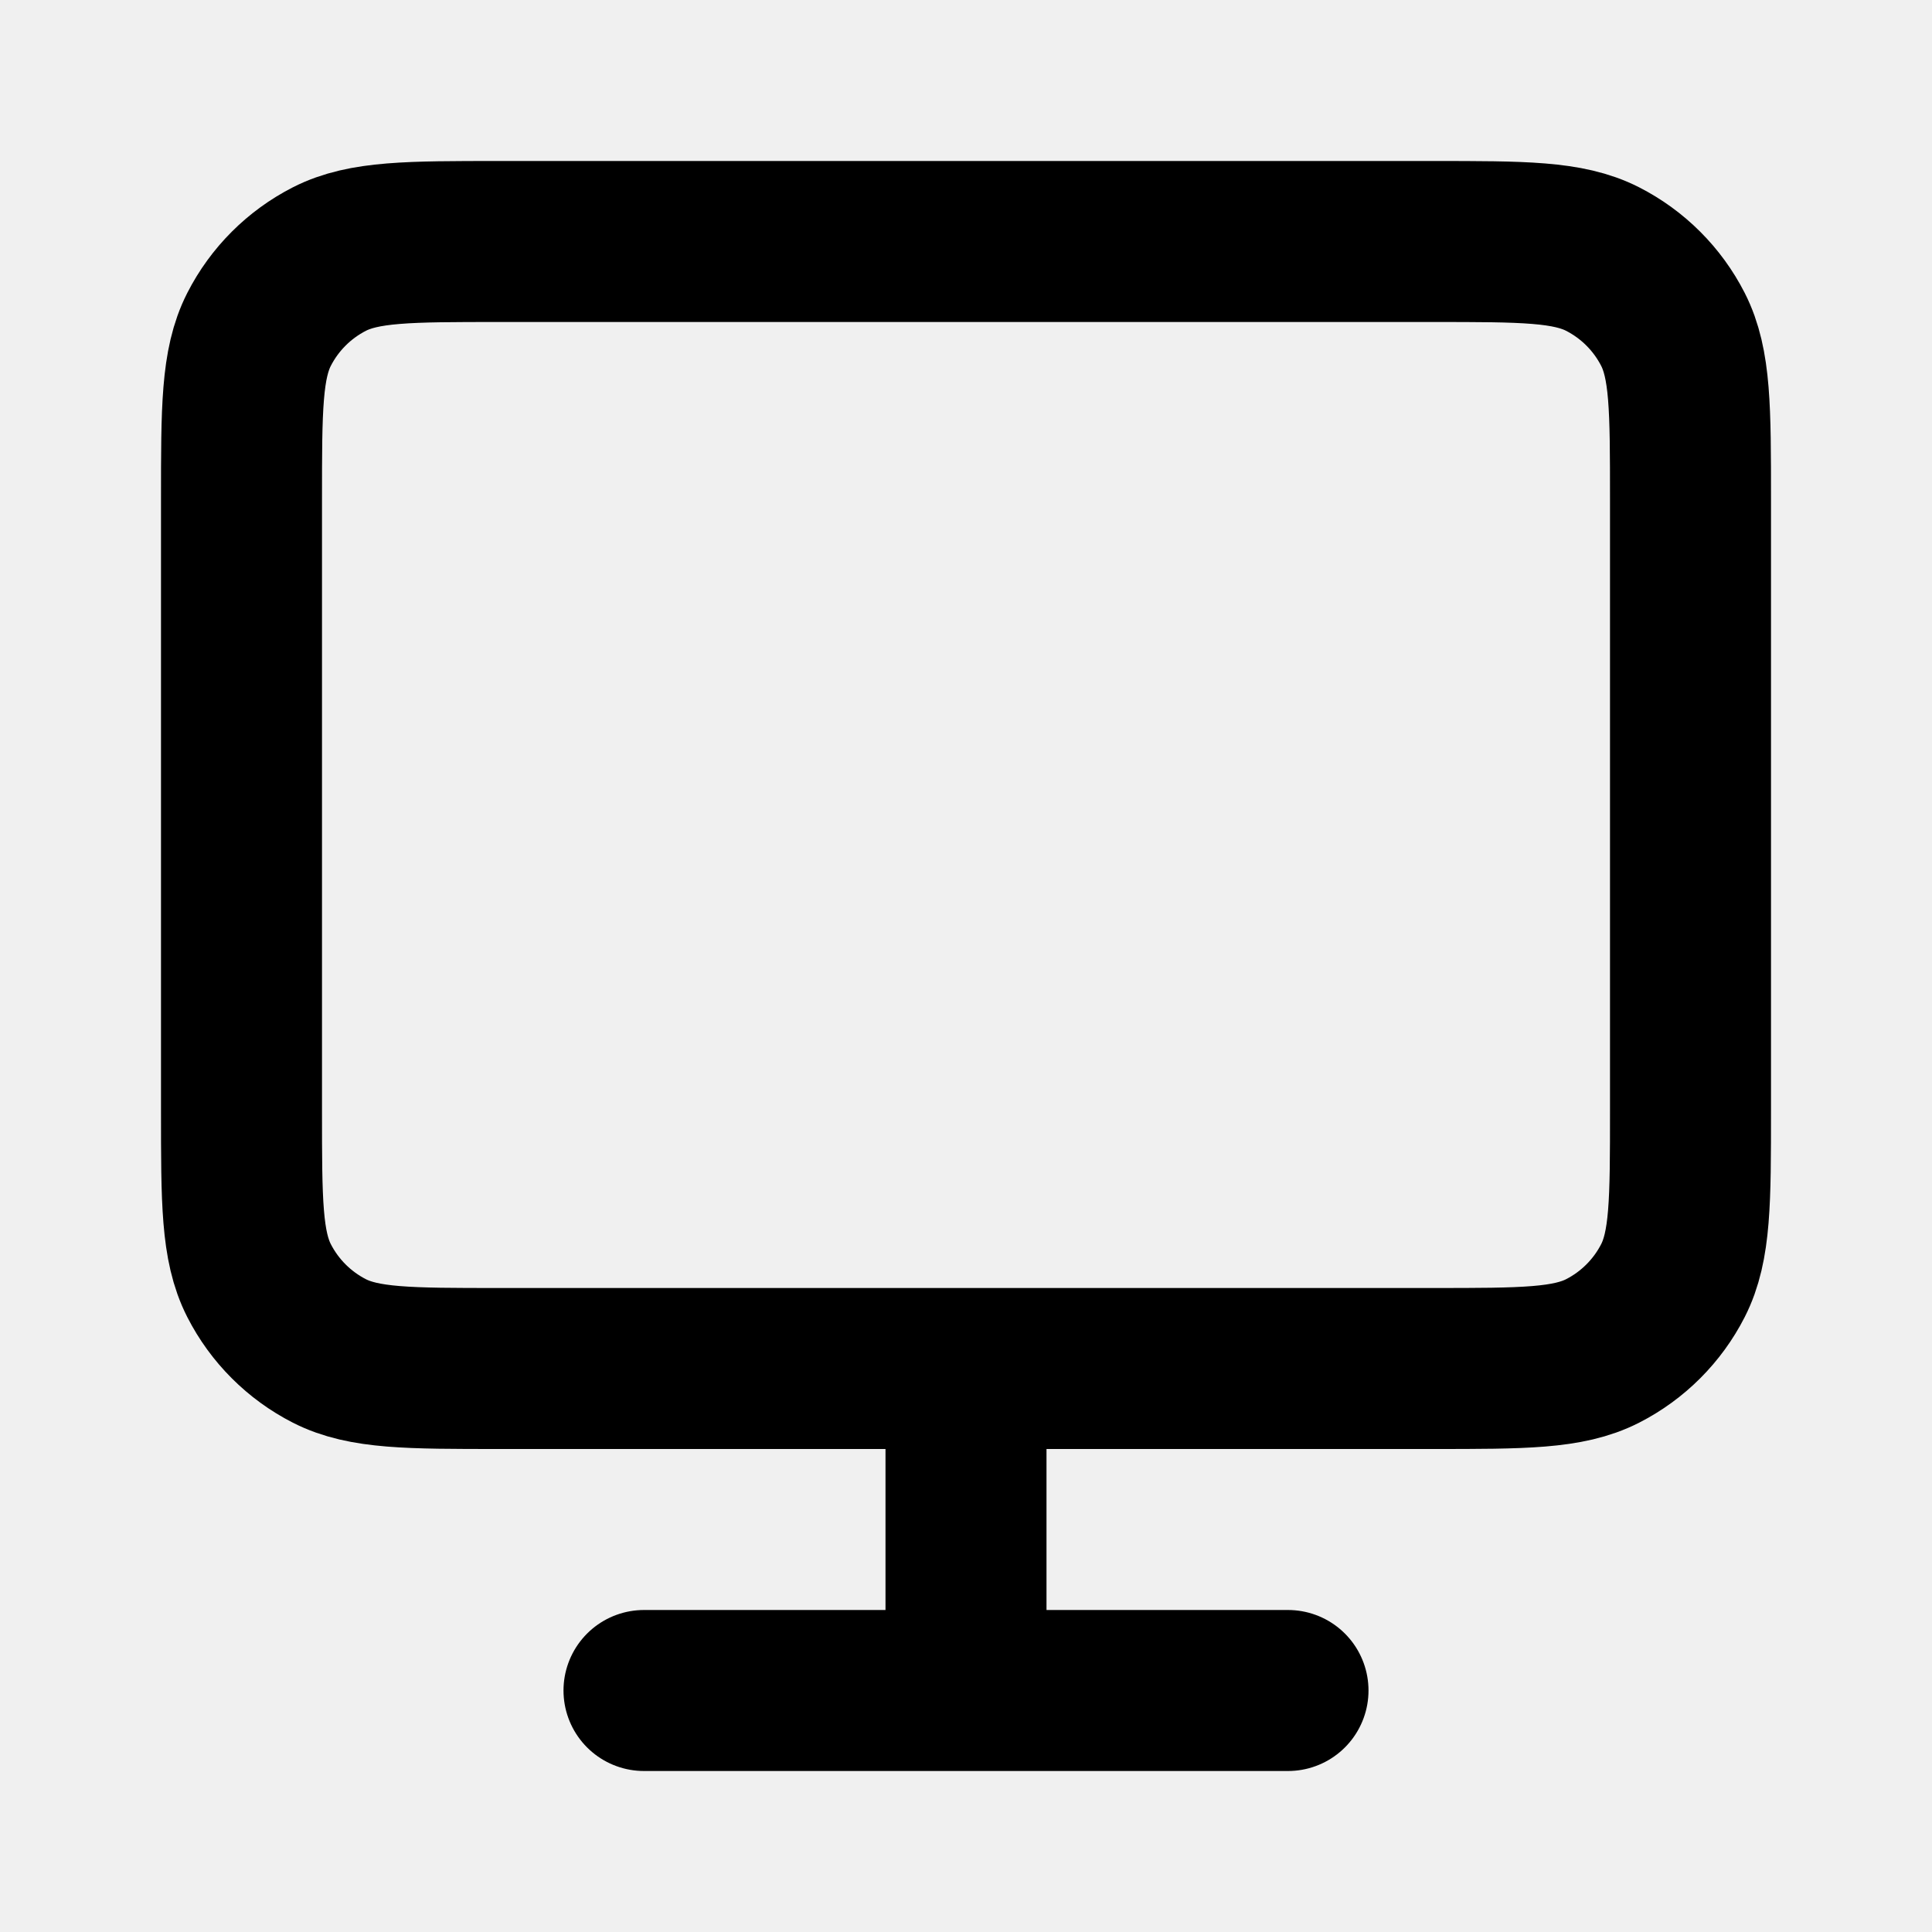
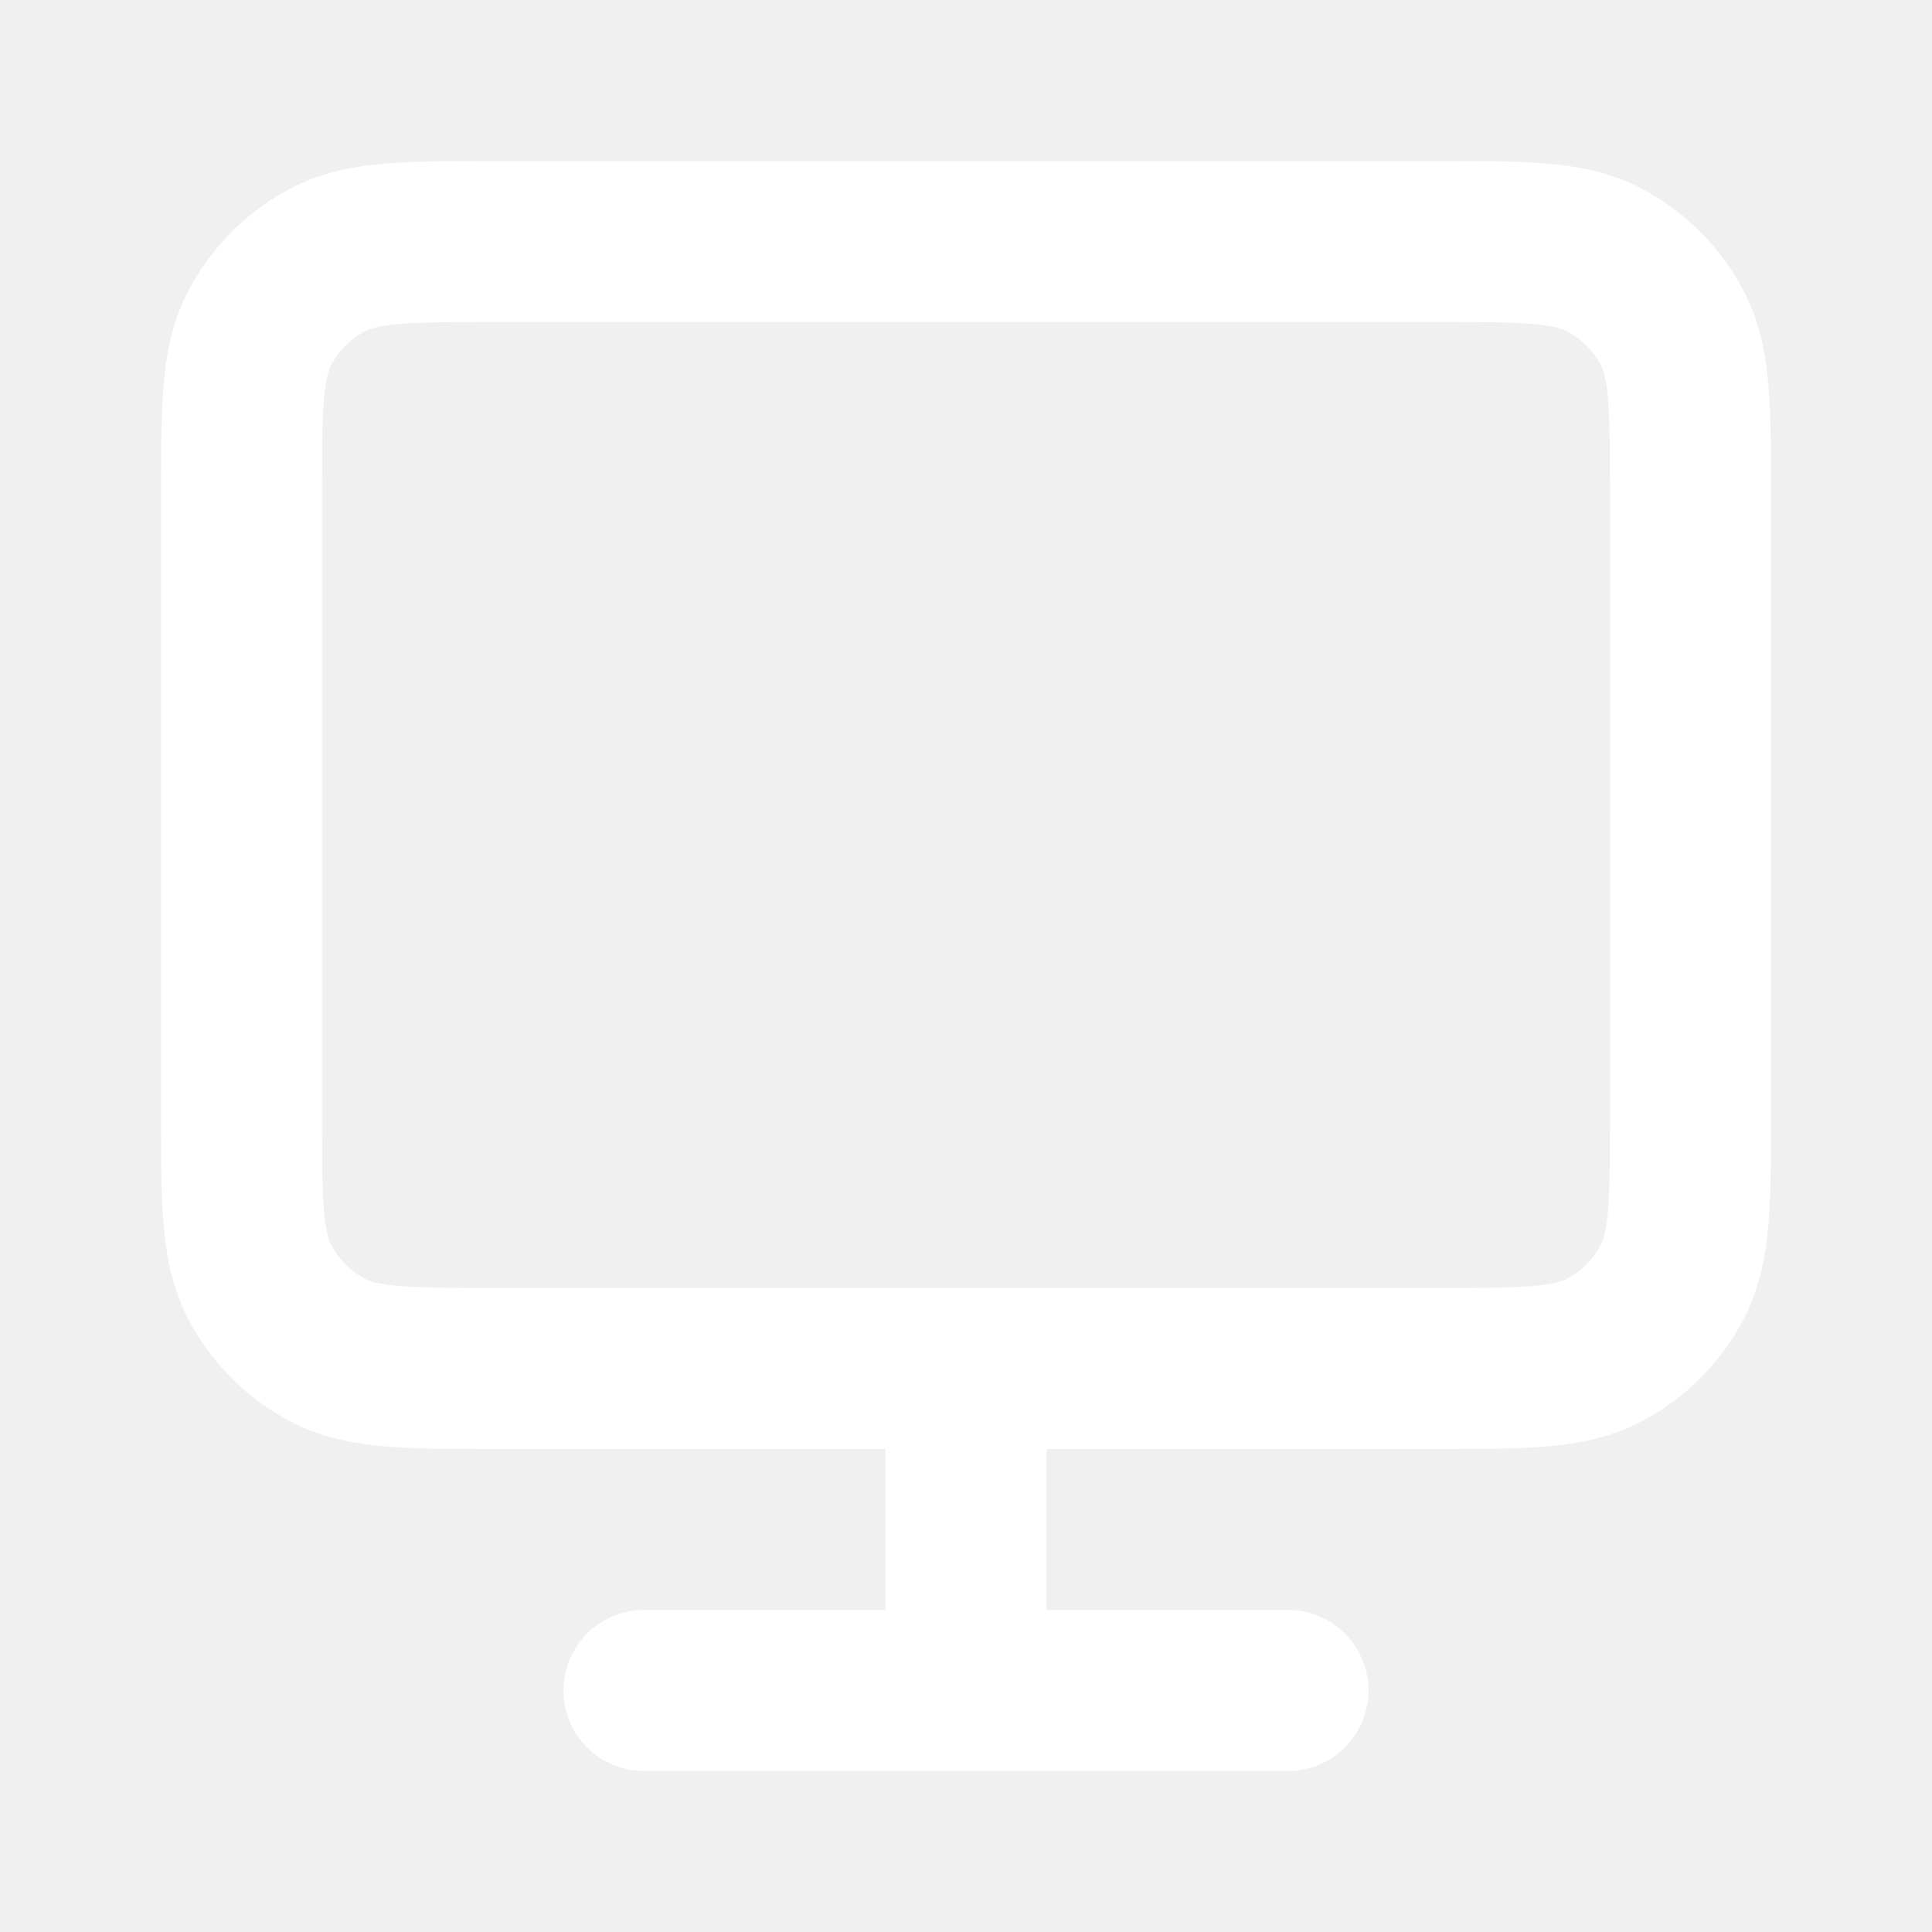
<svg xmlns="http://www.w3.org/2000/svg" width="800px" height="800px" viewBox="0 0 24 24" fill="none">
-   <path d="M12 17V21M8 21H16M6.2 17H17.8C18.92 17 19.48 17 19.908 16.782C20.284 16.59 20.59 16.284 20.782 15.908C21 15.48 21 14.92 21 13.8V6.2C21 5.08 21 4.52 20.782 4.092C20.59 3.716 20.284 3.41 19.908 3.218C19.48 3 18.92 3 17.8 3H6.2C5.08 3 4.52 3 4.092 3.218C3.716 3.41 3.41 3.716 3.218 4.092C3 4.52 3 5.08 3 6.2V13.8C3 14.92 3 15.48 3.218 15.908C3.41 16.284 3.716 16.59 4.092 16.782C4.52 17 5.08 17 6.2 17Z" stroke="#000000" stroke-width="2" stroke-linecap="round" />
+   <g id="SVGRepo_bgCarrier" stroke-width="0" />
+   <g id="SVGRepo_tracerCarrier" stroke-linecap="round" stroke-linejoin="round" />
+   <g id="SVGRepo_iconCarrier">
+     <path d="M12 17V21M8 21H16M6.2 17H17.8C18.92 17 19.48 17 19.908 16.782C20.284 16.59 20.59 16.284 20.782 15.908C21 15.48 21 14.92 21 13.8V6.2C21 5.08 21 4.52 20.782 4.092C20.59 3.716 20.284 3.41 19.908 3.218C19.48 3 18.92 3 17.8 3H6.2C5.08 3 4.52 3 4.092 3.218C3.716 3.41 3.41 3.716 3.218 4.092C3 4.52 3 5.08 3 6.2V13.8C3 14.92 3 15.48 3.218 15.908C3.41 16.284 3.716 16.59 4.092 16.782C4.52 17 5.08 17 6.2 17Z" stroke="#ffffff" stroke-width="2" stroke-linecap="round" />
+   </g>
</svg>
